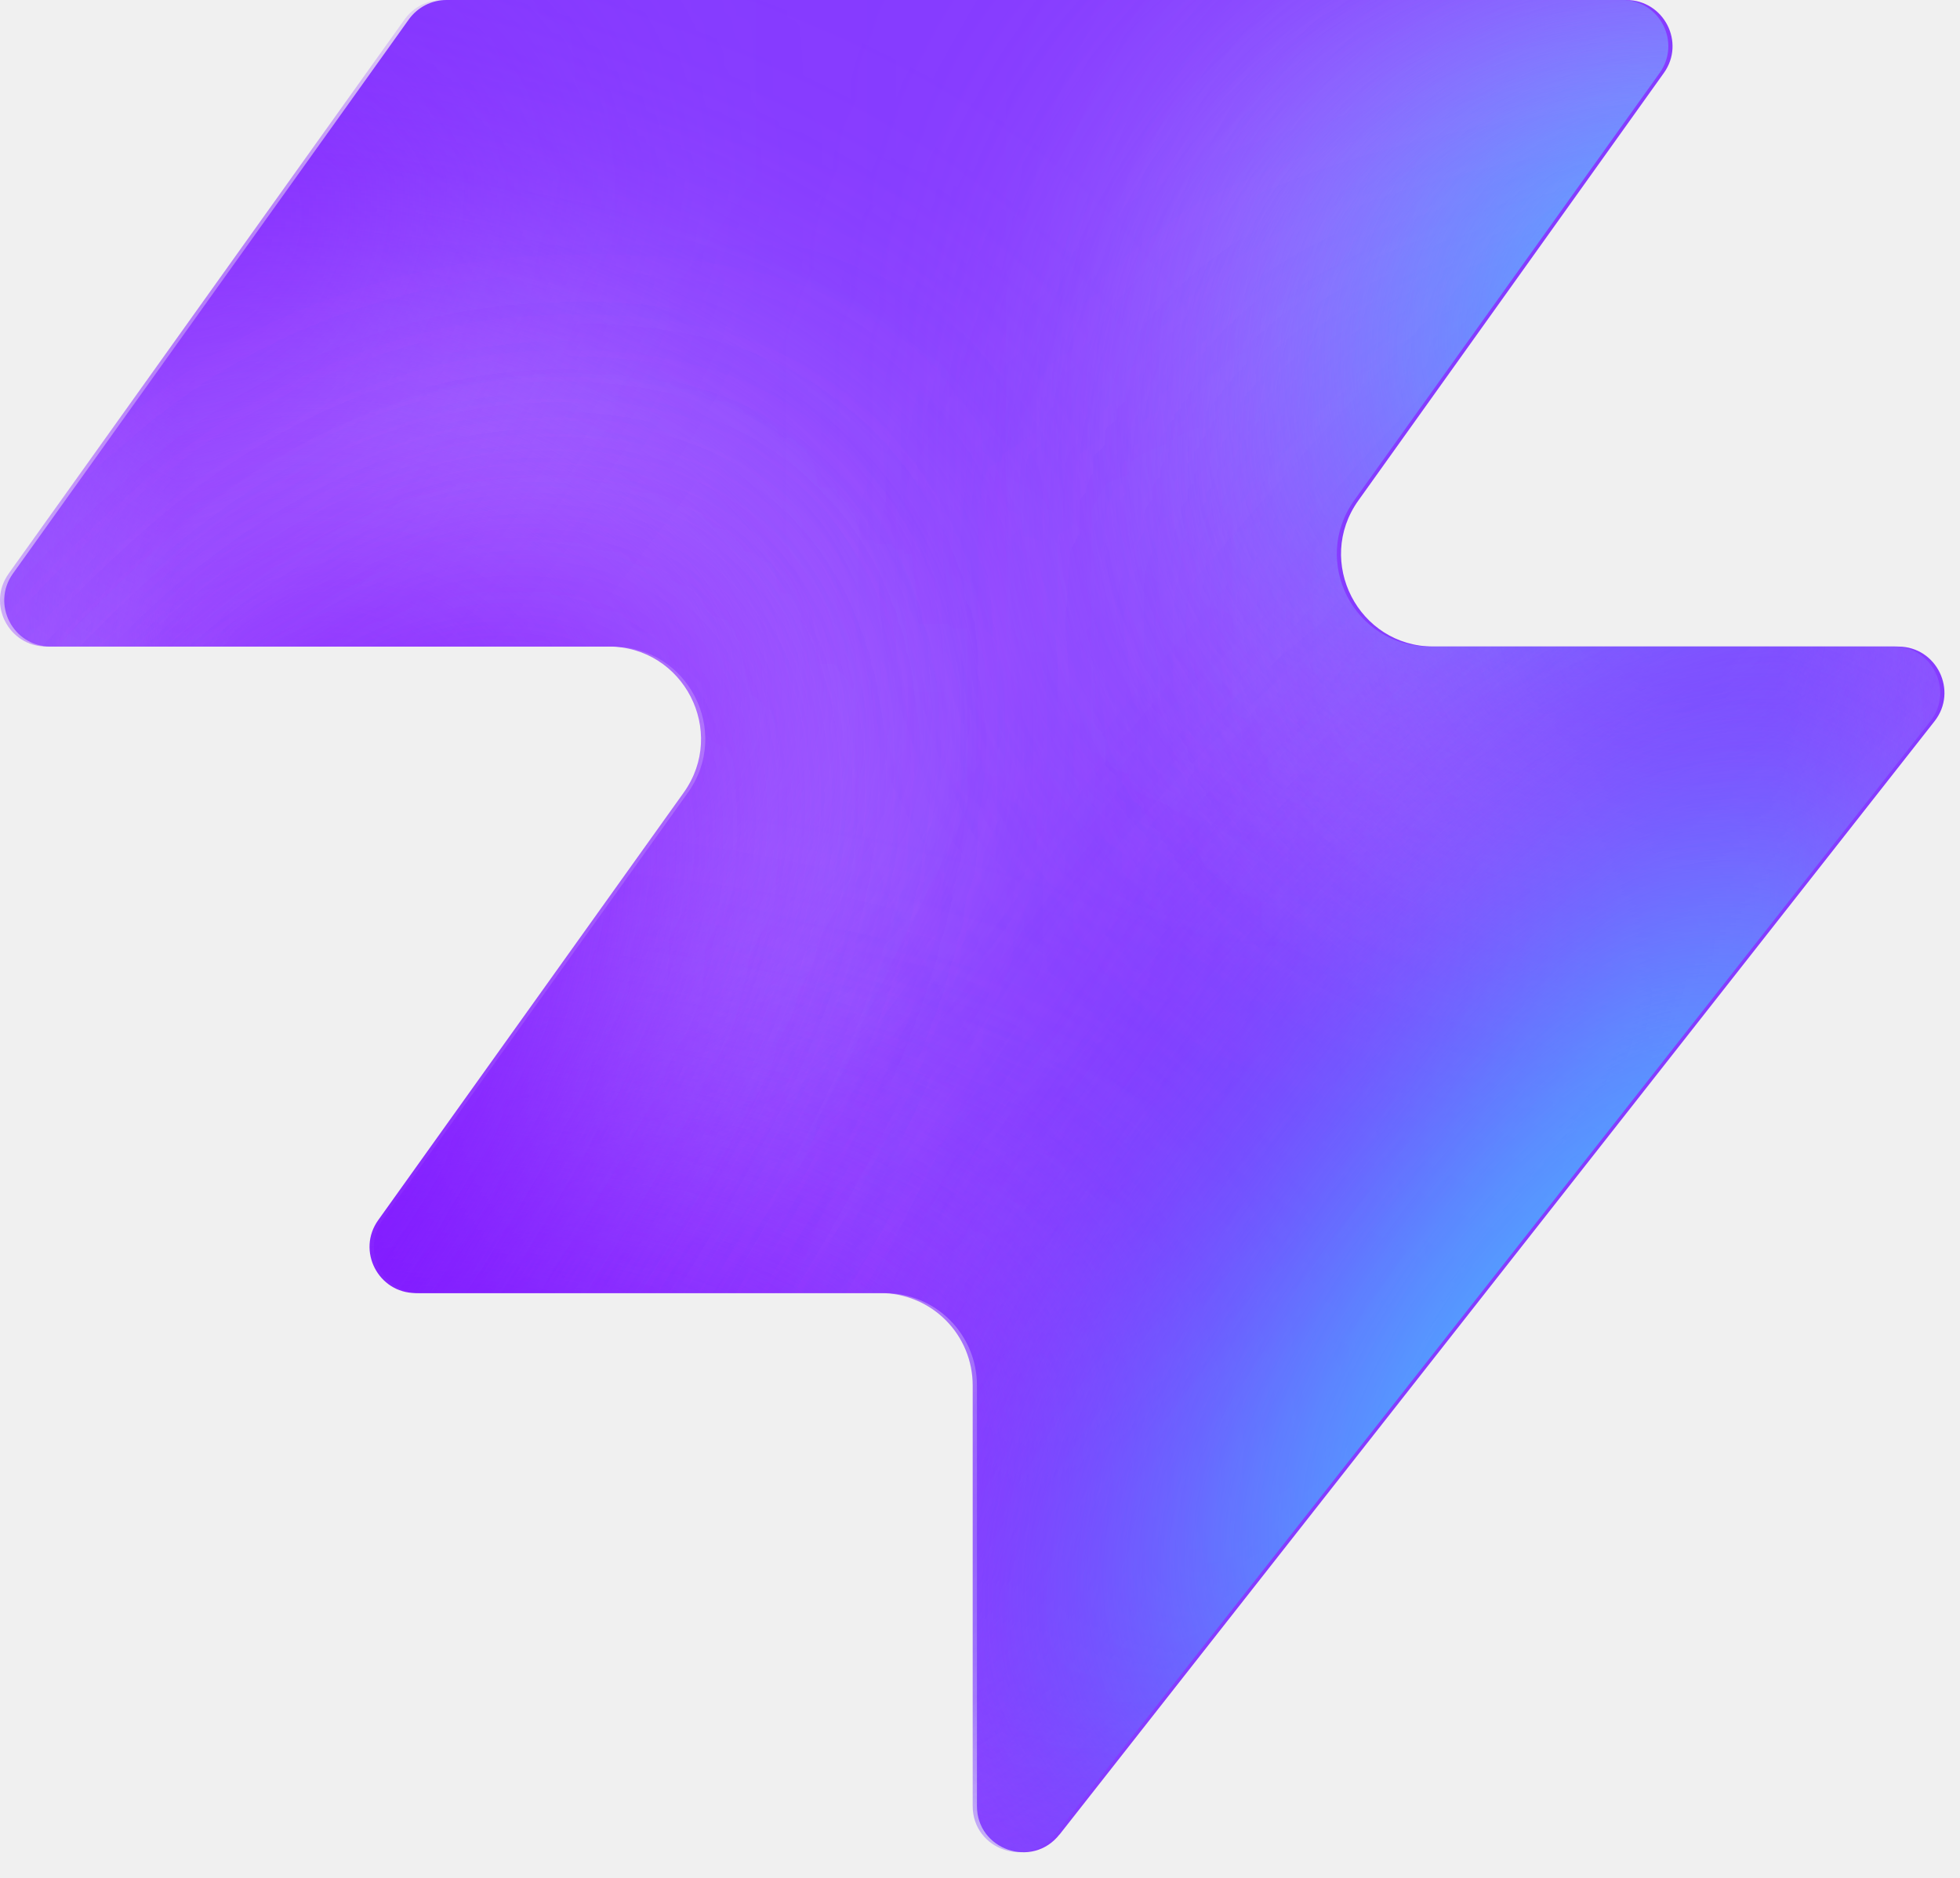
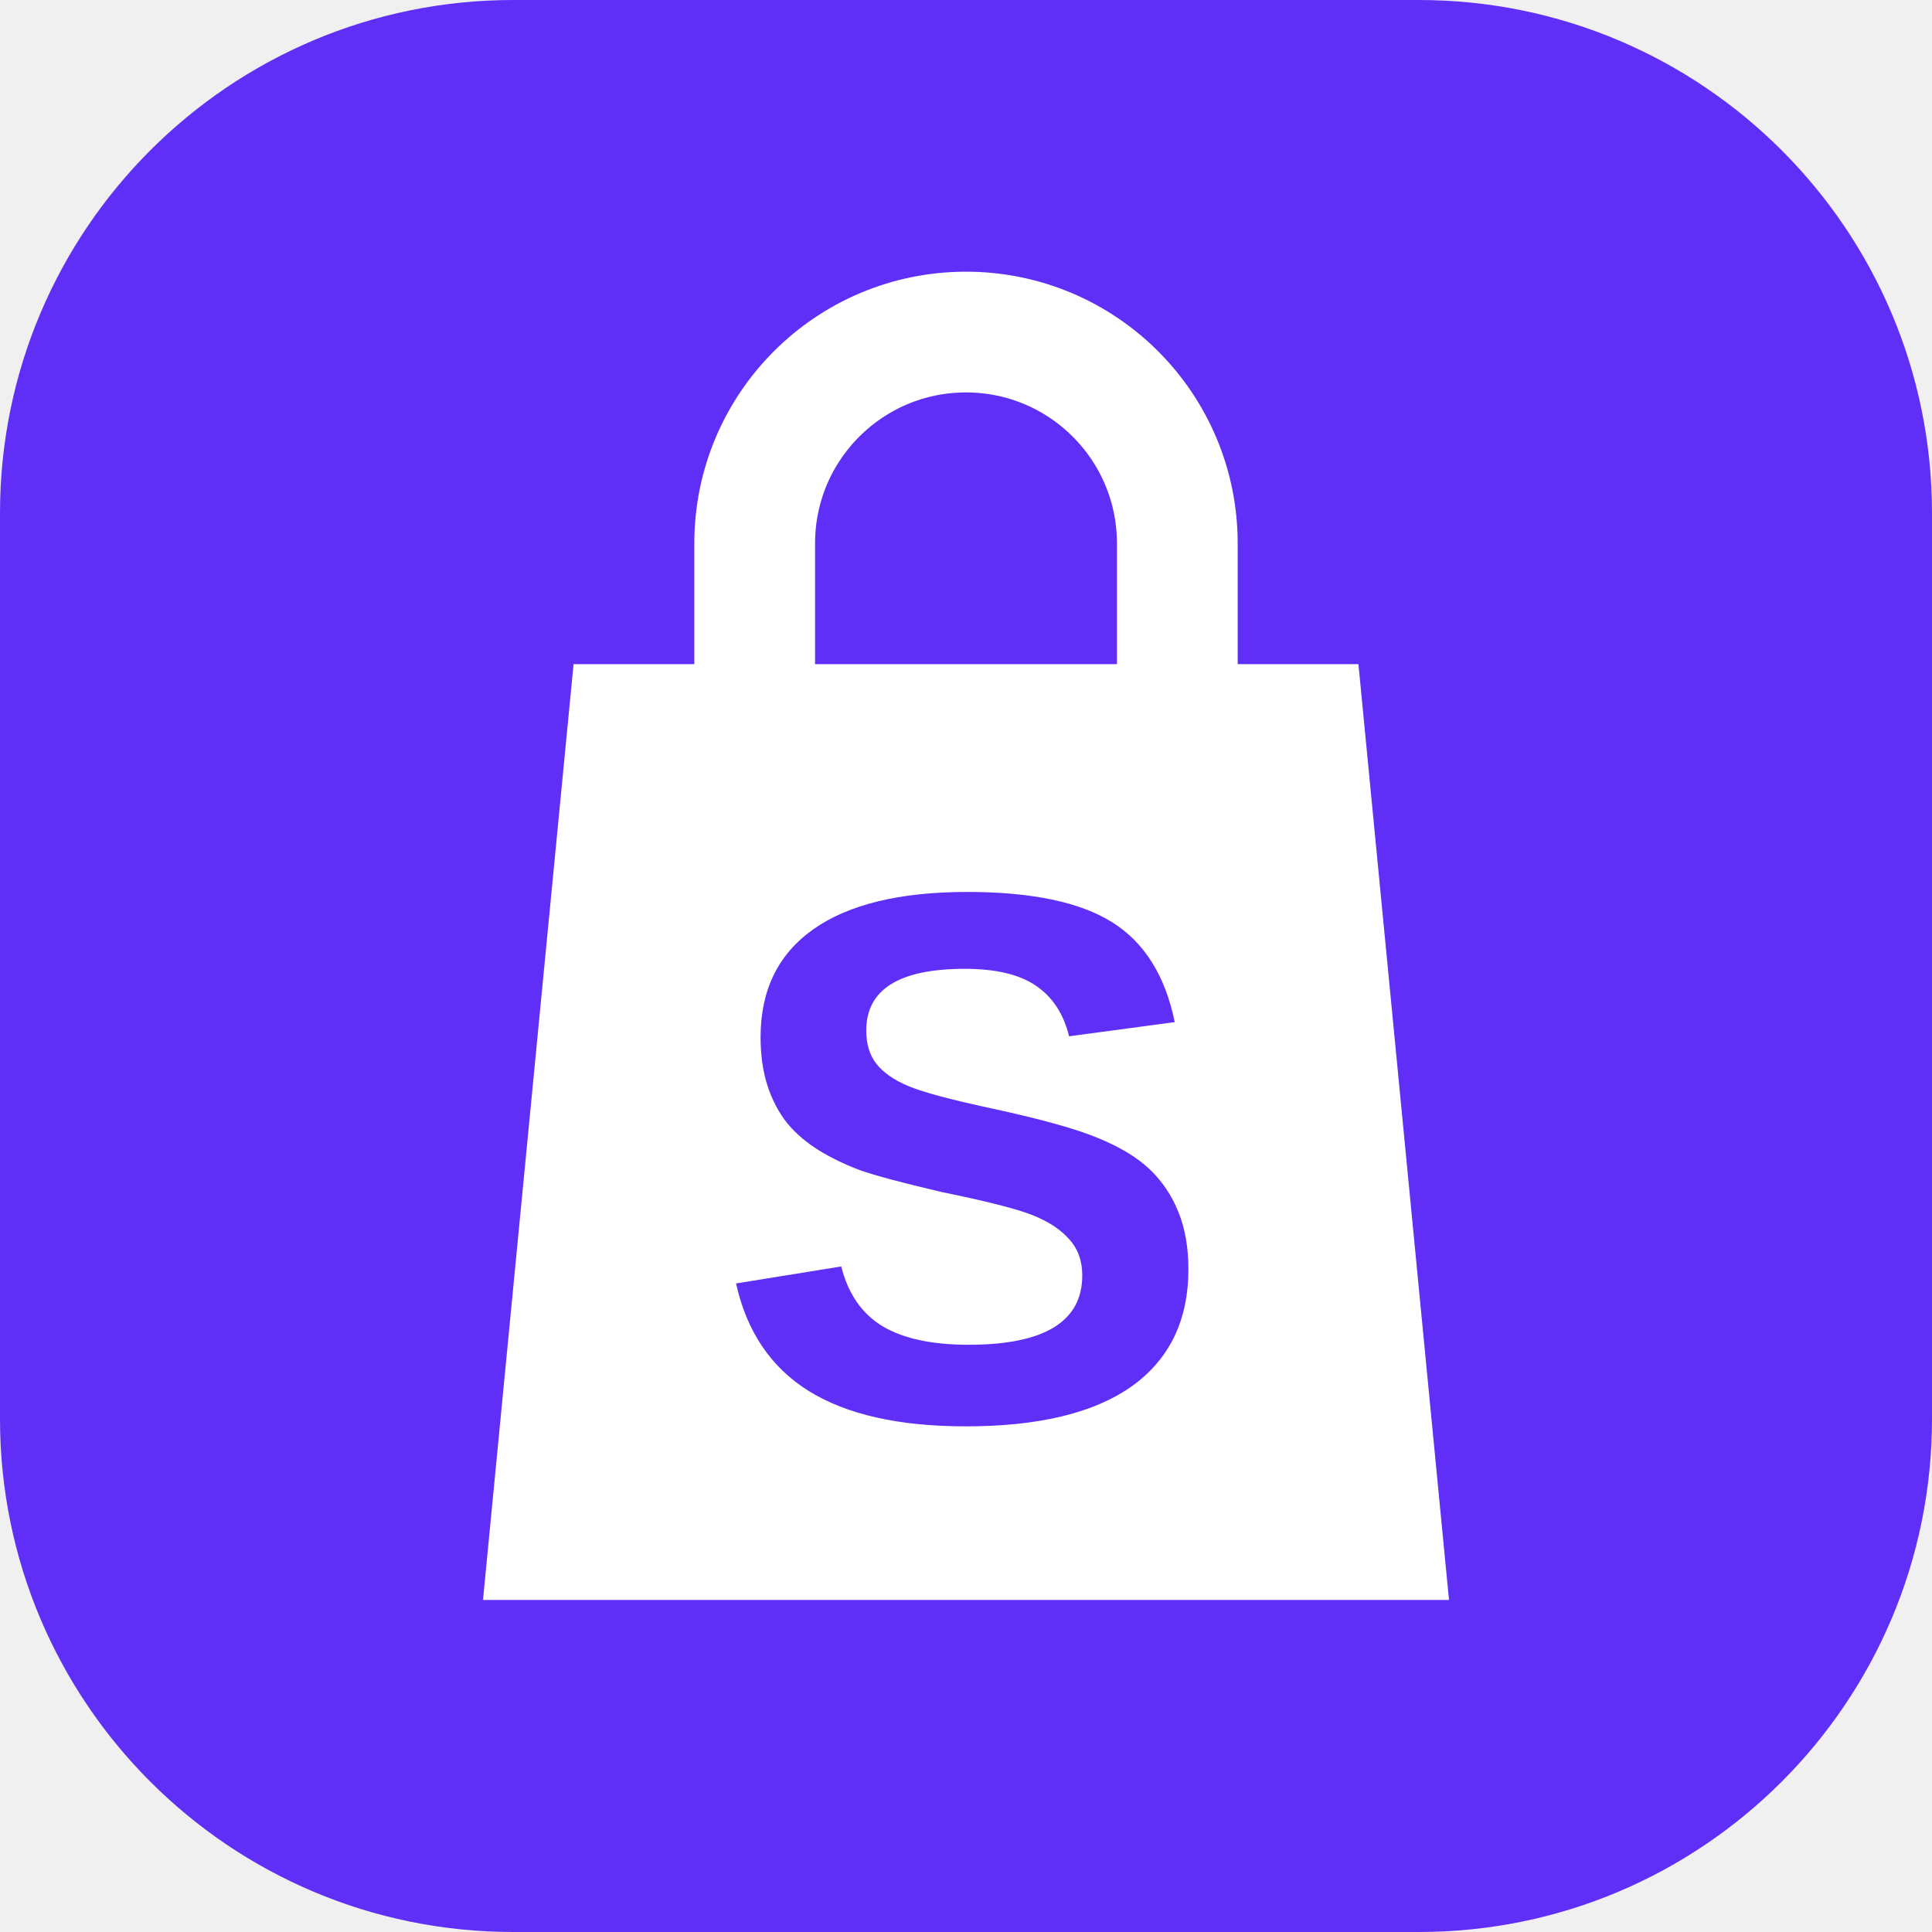
- <svg xmlns="http://www.w3.org/2000/svg" width="48" height="46" fill="none" viewBox="0 0 48 46">
-   <path fill="#863bff" d="M25.946 44.938c-.664.845-2.021.375-2.021-.698V33.937a2.26 2.26 0 0 0-2.262-2.262H10.287c-.92 0-1.456-1.04-.92-1.788l7.48-10.471c1.07-1.497 0-3.578-1.842-3.578H1.237c-.92 0-1.456-1.04-.92-1.788L10.013.474c.214-.297.556-.474.92-.474h28.894c.92 0 1.456 1.04.92 1.788l-7.48 10.471c-1.07 1.498 0 3.579 1.842 3.579h11.377c.943 0 1.473 1.088.89 1.83L25.947 44.94z" style="fill:#863bff;fill:color(display-p3 .525 .23 1);fill-opacity:1" />
-   <mask id="a" width="48" height="46" x="0" y="0" maskUnits="userSpaceOnUse" style="mask-type:alpha">
-     <path fill="#000" d="M25.842 44.938c-.664.844-2.021.375-2.021-.698V33.937a2.26 2.26 0 0 0-2.262-2.262H10.183c-.92 0-1.456-1.04-.92-1.788l7.48-10.471c1.07-1.498 0-3.579-1.842-3.579H1.133c-.92 0-1.456-1.04-.92-1.787L9.91.473c.214-.297.556-.474.92-.474h28.894c.92 0 1.456 1.04.92 1.788l-7.48 10.471c-1.07 1.498 0 3.578 1.842 3.578h11.377c.943 0 1.473 1.088.89 1.832L25.843 44.94z" style="fill:#000;fill-opacity:1" />
-   </mask>
-   <g mask="url(#a)">
-     <g filter="url(#b)">
-       <ellipse cx="5.508" cy="14.704" fill="#ede6ff" rx="5.508" ry="14.704" style="fill:#ede6ff;fill:color(display-p3 .927 .903 1);fill-opacity:1" transform="matrix(.00324 1 1 -.00324 -4.47 31.516)" />
-     </g>
-     <g filter="url(#c)">
-       <ellipse cx="10.399" cy="29.851" fill="#ede6ff" rx="10.399" ry="29.851" style="fill:#ede6ff;fill:color(display-p3 .927 .903 1);fill-opacity:1" transform="matrix(.00324 1 1 -.00324 -39.328 7.883)" />
-     </g>
-     <g filter="url(#d)">
-       <ellipse cx="5.508" cy="30.487" fill="#7e14ff" rx="5.508" ry="30.487" style="fill:#7e14ff;fill:color(display-p3 .492 .077 1);fill-opacity:1" transform="rotate(89.814 -25.913 -14.639)scale(1 -1)" />
-     </g>
-     <g filter="url(#e)">
-       <ellipse cx="5.508" cy="30.599" fill="#7e14ff" rx="5.508" ry="30.599" style="fill:#7e14ff;fill:color(display-p3 .492 .077 1);fill-opacity:1" transform="rotate(89.814 -32.644 -3.334)scale(1 -1)" />
-     </g>
-     <g filter="url(#f)">
-       <ellipse cx="5.508" cy="30.599" fill="#7e14ff" rx="5.508" ry="30.599" style="fill:#7e14ff;fill:color(display-p3 .492 .077 1);fill-opacity:1" transform="matrix(.00324 1 1 -.00324 -34.34 30.47)" />
-     </g>
-     <g filter="url(#g)">
-       <ellipse cx="14.072" cy="22.078" fill="#ede6ff" rx="14.072" ry="22.078" style="fill:#ede6ff;fill:color(display-p3 .927 .903 1);fill-opacity:1" transform="rotate(93.35 24.506 48.493)scale(-1 1)" />
-     </g>
-     <g filter="url(#h)">
-       <ellipse cx="3.47" cy="21.501" fill="#7e14ff" rx="3.47" ry="21.501" style="fill:#7e14ff;fill:color(display-p3 .492 .077 1);fill-opacity:1" transform="rotate(89.009 28.708 47.59)scale(-1 1)" />
-     </g>
-     <g filter="url(#i)">
-       <ellipse cx="3.47" cy="21.501" fill="#7e14ff" rx="3.47" ry="21.501" style="fill:#7e14ff;fill:color(display-p3 .492 .077 1);fill-opacity:1" transform="rotate(89.009 28.708 47.59)scale(-1 1)" />
-     </g>
-     <g filter="url(#j)">
-       <ellipse cx=".387" cy="8.972" fill="#7e14ff" rx="4.407" ry="29.108" style="fill:#7e14ff;fill:color(display-p3 .492 .077 1);fill-opacity:1" transform="rotate(39.51 .387 8.972)" />
-     </g>
-     <g filter="url(#k)">
-       <ellipse cx="47.523" cy="-6.092" fill="#7e14ff" rx="4.407" ry="29.108" style="fill:#7e14ff;fill:color(display-p3 .492 .077 1);fill-opacity:1" transform="rotate(37.892 47.523 -6.092)" />
-     </g>
-     <g filter="url(#l)">
-       <ellipse cx="41.412" cy="6.333" fill="#47bfff" rx="5.971" ry="9.665" style="fill:#47bfff;fill:color(display-p3 .28 .748 1);fill-opacity:1" transform="rotate(37.892 41.412 6.333)" />
-     </g>
-     <g filter="url(#m)">
-       <ellipse cx="-1.879" cy="38.332" fill="#7e14ff" rx="4.407" ry="29.108" style="fill:#7e14ff;fill:color(display-p3 .492 .077 1);fill-opacity:1" transform="rotate(37.892 -1.88 38.332)" />
-     </g>
-     <g filter="url(#n)">
-       <ellipse cx="-1.879" cy="38.332" fill="#7e14ff" rx="4.407" ry="29.108" style="fill:#7e14ff;fill:color(display-p3 .492 .077 1);fill-opacity:1" transform="rotate(37.892 -1.88 38.332)" />
-     </g>
-     <g filter="url(#o)">
-       <ellipse cx="35.651" cy="29.907" fill="#7e14ff" rx="4.407" ry="29.108" style="fill:#7e14ff;fill:color(display-p3 .492 .077 1);fill-opacity:1" transform="rotate(37.892 35.651 29.907)" />
-     </g>
-     <g filter="url(#p)">
-       <ellipse cx="38.418" cy="32.4" fill="#47bfff" rx="5.971" ry="15.297" style="fill:#47bfff;fill:color(display-p3 .28 .748 1);fill-opacity:1" transform="rotate(37.892 38.418 32.4)" />
-     </g>
-   </g>
-   <defs>
-     <filter id="b" width="60.045" height="41.654" x="-19.77" y="16.149" color-interpolation-filters="sRGB" filterUnits="userSpaceOnUse">
-       <feFlood flood-opacity="0" result="BackgroundImageFix" />
-       <feBlend in="SourceGraphic" in2="BackgroundImageFix" result="shape" />
-       <feGaussianBlur result="effect1_foregroundBlur_2002_17158" stdDeviation="7.659" />
-     </filter>
-     <filter id="c" width="90.34" height="51.437" x="-54.613" y="-7.533" color-interpolation-filters="sRGB" filterUnits="userSpaceOnUse">
-       <feFlood flood-opacity="0" result="BackgroundImageFix" />
-       <feBlend in="SourceGraphic" in2="BackgroundImageFix" result="shape" />
-       <feGaussianBlur result="effect1_foregroundBlur_2002_17158" stdDeviation="7.659" />
-     </filter>
-     <filter id="d" width="79.355" height="29.4" x="-49.64" y="2.03" color-interpolation-filters="sRGB" filterUnits="userSpaceOnUse">
-       <feFlood flood-opacity="0" result="BackgroundImageFix" />
-       <feBlend in="SourceGraphic" in2="BackgroundImageFix" result="shape" />
-       <feGaussianBlur result="effect1_foregroundBlur_2002_17158" stdDeviation="4.596" />
-     </filter>
-     <filter id="e" width="79.579" height="29.4" x="-45.045" y="20.029" color-interpolation-filters="sRGB" filterUnits="userSpaceOnUse">
-       <feFlood flood-opacity="0" result="BackgroundImageFix" />
-       <feBlend in="SourceGraphic" in2="BackgroundImageFix" result="shape" />
-       <feGaussianBlur result="effect1_foregroundBlur_2002_17158" stdDeviation="4.596" />
-     </filter>
-     <filter id="f" width="79.579" height="29.4" x="-43.513" y="21.178" color-interpolation-filters="sRGB" filterUnits="userSpaceOnUse">
-       <feFlood flood-opacity="0" result="BackgroundImageFix" />
-       <feBlend in="SourceGraphic" in2="BackgroundImageFix" result="shape" />
-       <feGaussianBlur result="effect1_foregroundBlur_2002_17158" stdDeviation="4.596" />
-     </filter>
-     <filter id="g" width="74.749" height="58.852" x="15.756" y="-17.901" color-interpolation-filters="sRGB" filterUnits="userSpaceOnUse">
-       <feFlood flood-opacity="0" result="BackgroundImageFix" />
-       <feBlend in="SourceGraphic" in2="BackgroundImageFix" result="shape" />
-       <feGaussianBlur result="effect1_foregroundBlur_2002_17158" stdDeviation="7.659" />
-     </filter>
-     <filter id="h" width="61.377" height="25.362" x="23.548" y="2.284" color-interpolation-filters="sRGB" filterUnits="userSpaceOnUse">
-       <feFlood flood-opacity="0" result="BackgroundImageFix" />
-       <feBlend in="SourceGraphic" in2="BackgroundImageFix" result="shape" />
-       <feGaussianBlur result="effect1_foregroundBlur_2002_17158" stdDeviation="4.596" />
-     </filter>
-     <filter id="i" width="61.377" height="25.362" x="23.548" y="2.284" color-interpolation-filters="sRGB" filterUnits="userSpaceOnUse">
-       <feFlood flood-opacity="0" result="BackgroundImageFix" />
-       <feBlend in="SourceGraphic" in2="BackgroundImageFix" result="shape" />
-       <feGaussianBlur result="effect1_foregroundBlur_2002_17158" stdDeviation="4.596" />
-     </filter>
-     <filter id="j" width="56.045" height="63.649" x="-27.636" y="-22.853" color-interpolation-filters="sRGB" filterUnits="userSpaceOnUse">
-       <feFlood flood-opacity="0" result="BackgroundImageFix" />
-       <feBlend in="SourceGraphic" in2="BackgroundImageFix" result="shape" />
-       <feGaussianBlur result="effect1_foregroundBlur_2002_17158" stdDeviation="4.596" />
-     </filter>
-     <filter id="k" width="54.814" height="64.646" x="20.116" y="-38.415" color-interpolation-filters="sRGB" filterUnits="userSpaceOnUse">
-       <feFlood flood-opacity="0" result="BackgroundImageFix" />
-       <feBlend in="SourceGraphic" in2="BackgroundImageFix" result="shape" />
-       <feGaussianBlur result="effect1_foregroundBlur_2002_17158" stdDeviation="4.596" />
-     </filter>
-     <filter id="l" width="33.541" height="35.313" x="24.641" y="-11.323" color-interpolation-filters="sRGB" filterUnits="userSpaceOnUse">
-       <feFlood flood-opacity="0" result="BackgroundImageFix" />
-       <feBlend in="SourceGraphic" in2="BackgroundImageFix" result="shape" />
-       <feGaussianBlur result="effect1_foregroundBlur_2002_17158" stdDeviation="4.596" />
-     </filter>
-     <filter id="m" width="54.814" height="64.646" x="-29.286" y="6.009" color-interpolation-filters="sRGB" filterUnits="userSpaceOnUse">
-       <feFlood flood-opacity="0" result="BackgroundImageFix" />
-       <feBlend in="SourceGraphic" in2="BackgroundImageFix" result="shape" />
-       <feGaussianBlur result="effect1_foregroundBlur_2002_17158" stdDeviation="4.596" />
-     </filter>
-     <filter id="n" width="54.814" height="64.646" x="-29.286" y="6.009" color-interpolation-filters="sRGB" filterUnits="userSpaceOnUse">
-       <feFlood flood-opacity="0" result="BackgroundImageFix" />
-       <feBlend in="SourceGraphic" in2="BackgroundImageFix" result="shape" />
-       <feGaussianBlur result="effect1_foregroundBlur_2002_17158" stdDeviation="4.596" />
-     </filter>
-     <filter id="o" width="54.814" height="64.646" x="8.244" y="-2.416" color-interpolation-filters="sRGB" filterUnits="userSpaceOnUse">
-       <feFlood flood-opacity="0" result="BackgroundImageFix" />
-       <feBlend in="SourceGraphic" in2="BackgroundImageFix" result="shape" />
-       <feGaussianBlur result="effect1_foregroundBlur_2002_17158" stdDeviation="4.596" />
-     </filter>
-     <filter id="p" width="39.409" height="43.623" x="18.713" y="10.588" color-interpolation-filters="sRGB" filterUnits="userSpaceOnUse">
-       <feFlood flood-opacity="0" result="BackgroundImageFix" />
-       <feBlend in="SourceGraphic" in2="BackgroundImageFix" result="shape" />
-       <feGaussianBlur result="effect1_foregroundBlur_2002_17158" stdDeviation="4.596" />
-     </filter>
-   </defs>
+ <svg xmlns="http://www.w3.org/2000/svg" viewBox="0 0 64 64">
+   <rect width="64" height="64" rx="17" fill="#602ff7" />
+   <path d="M19 22h26l3 31H16l3-31Z" fill="white" />
+   <path d="M25 25v-7a7 7 0 0 1 14 0v7" fill="none" stroke="white" stroke-width="4" stroke-linecap="round" />
+   <text x="32" y="47" text-anchor="middle" font-family="Arial,sans-serif" font-weight="900" font-size="25" fill="#602ff7">S</text>
</svg>
